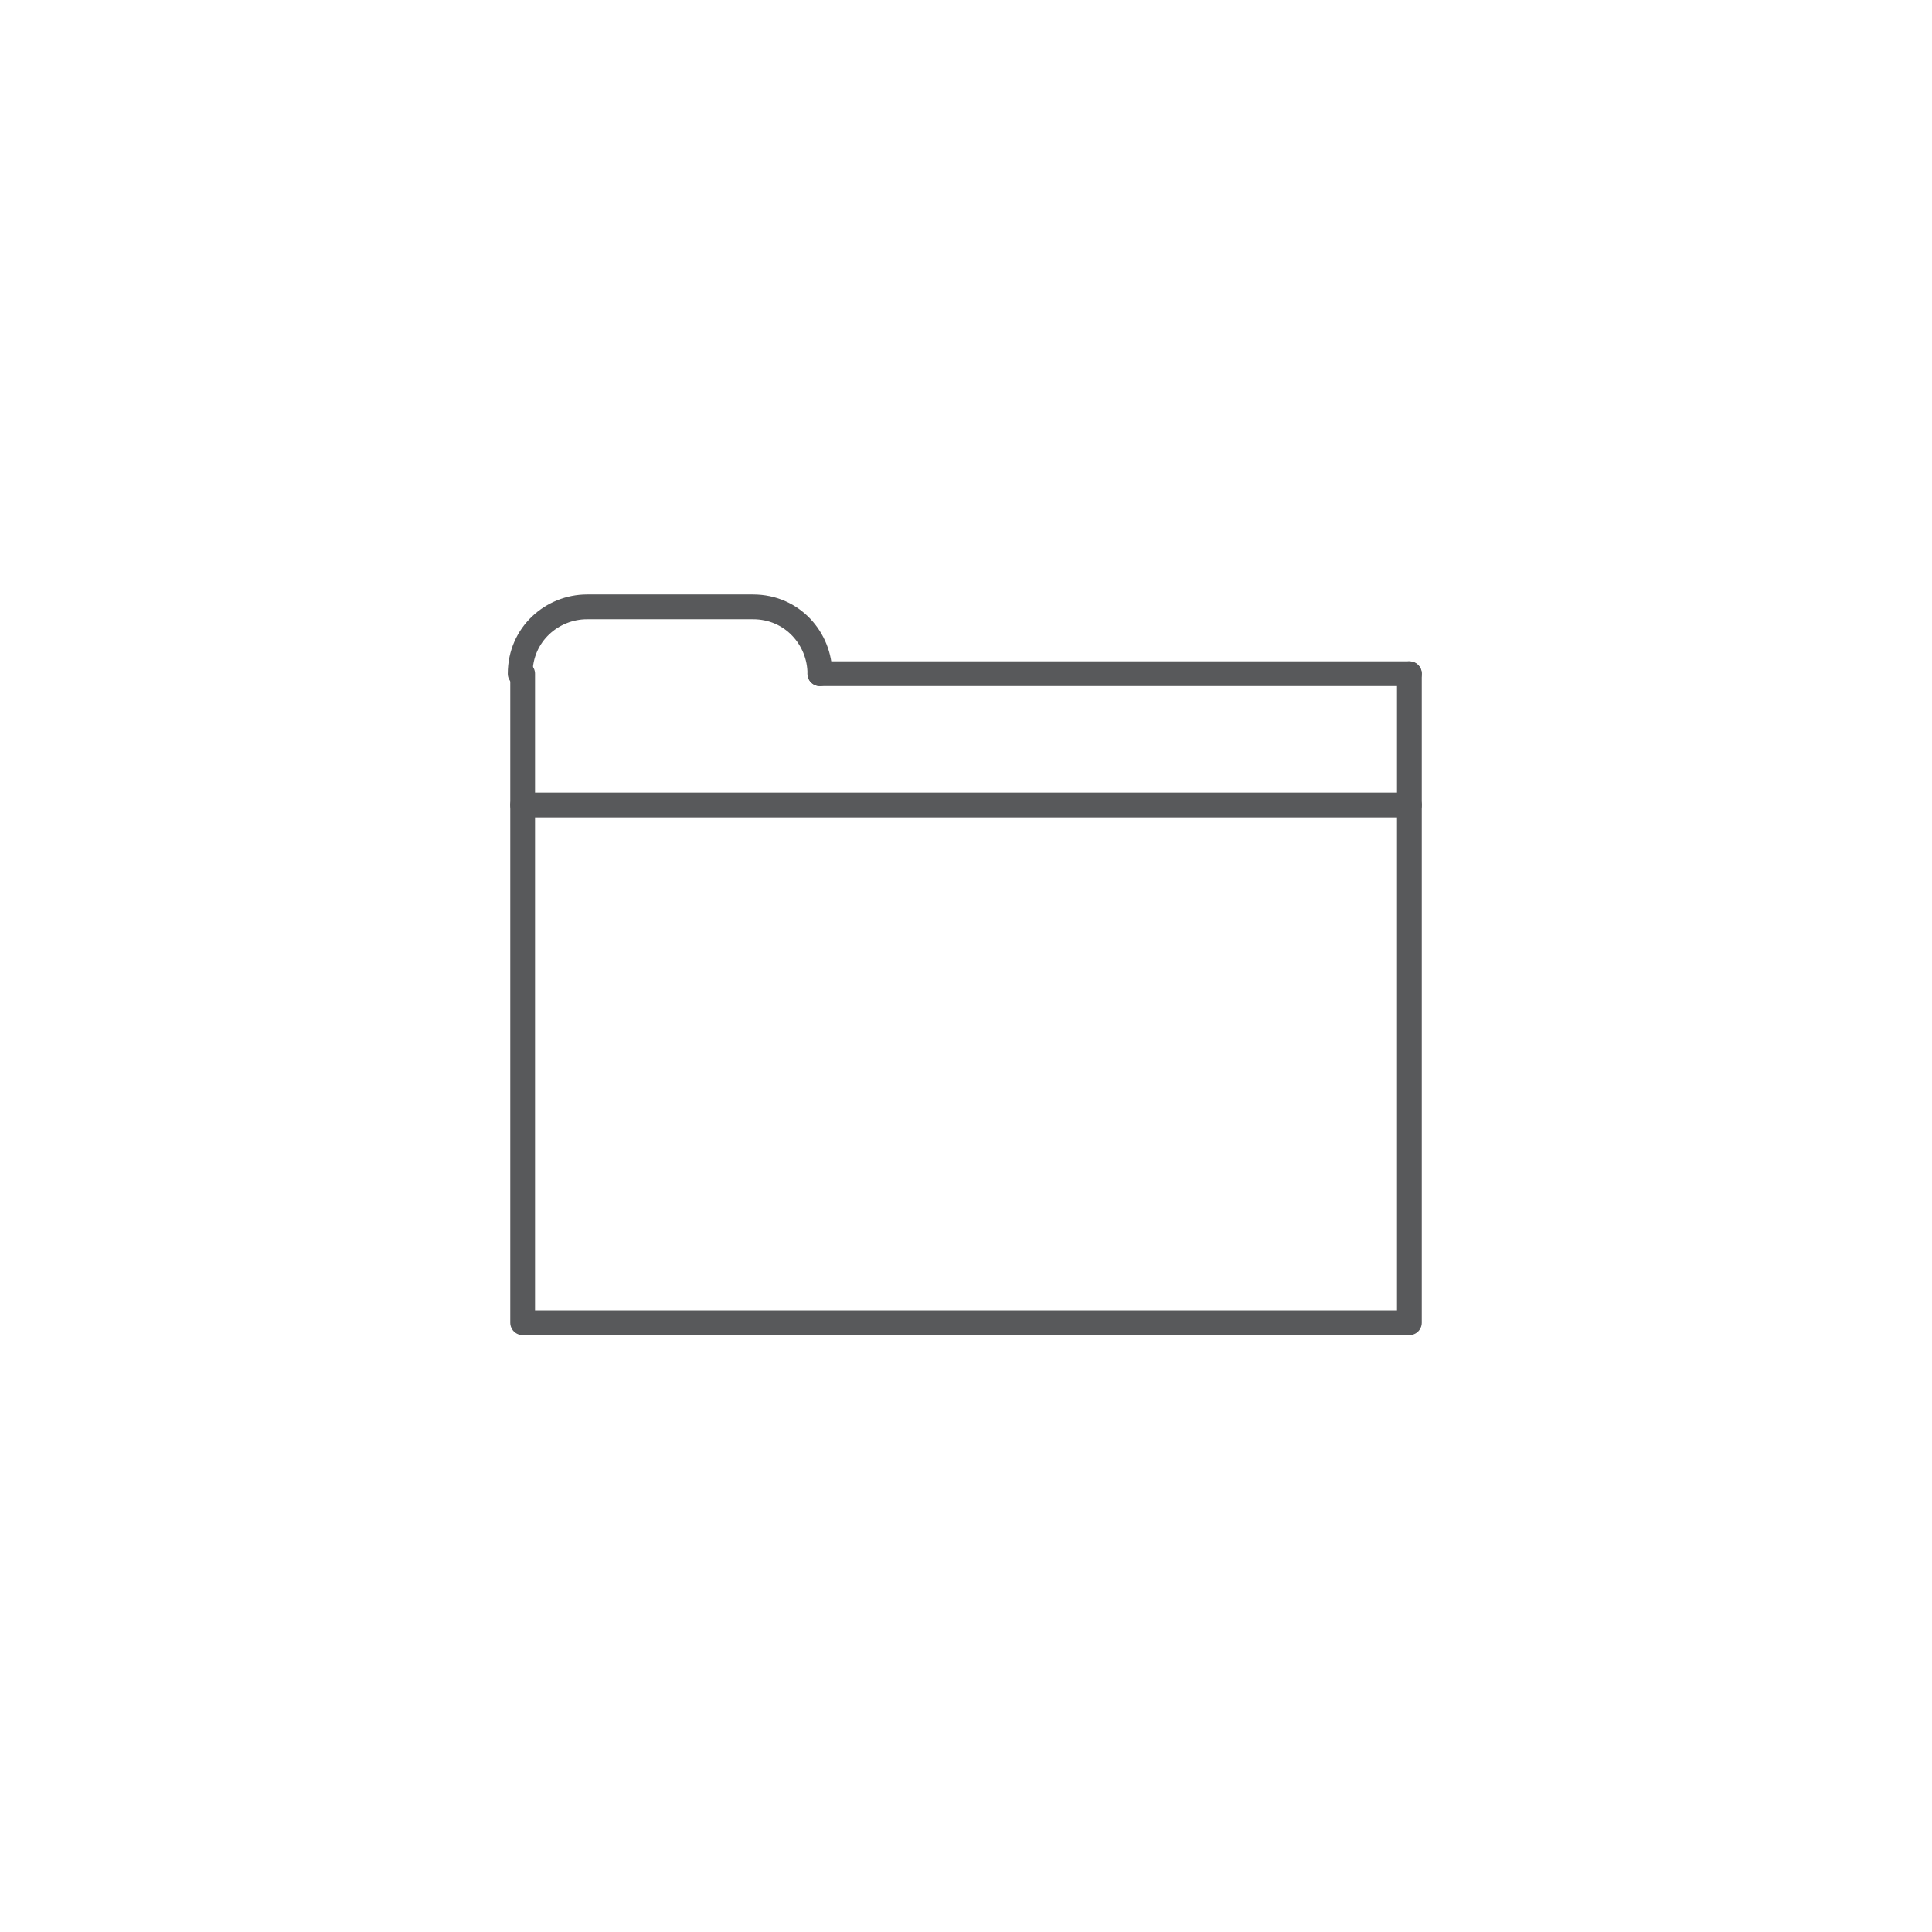
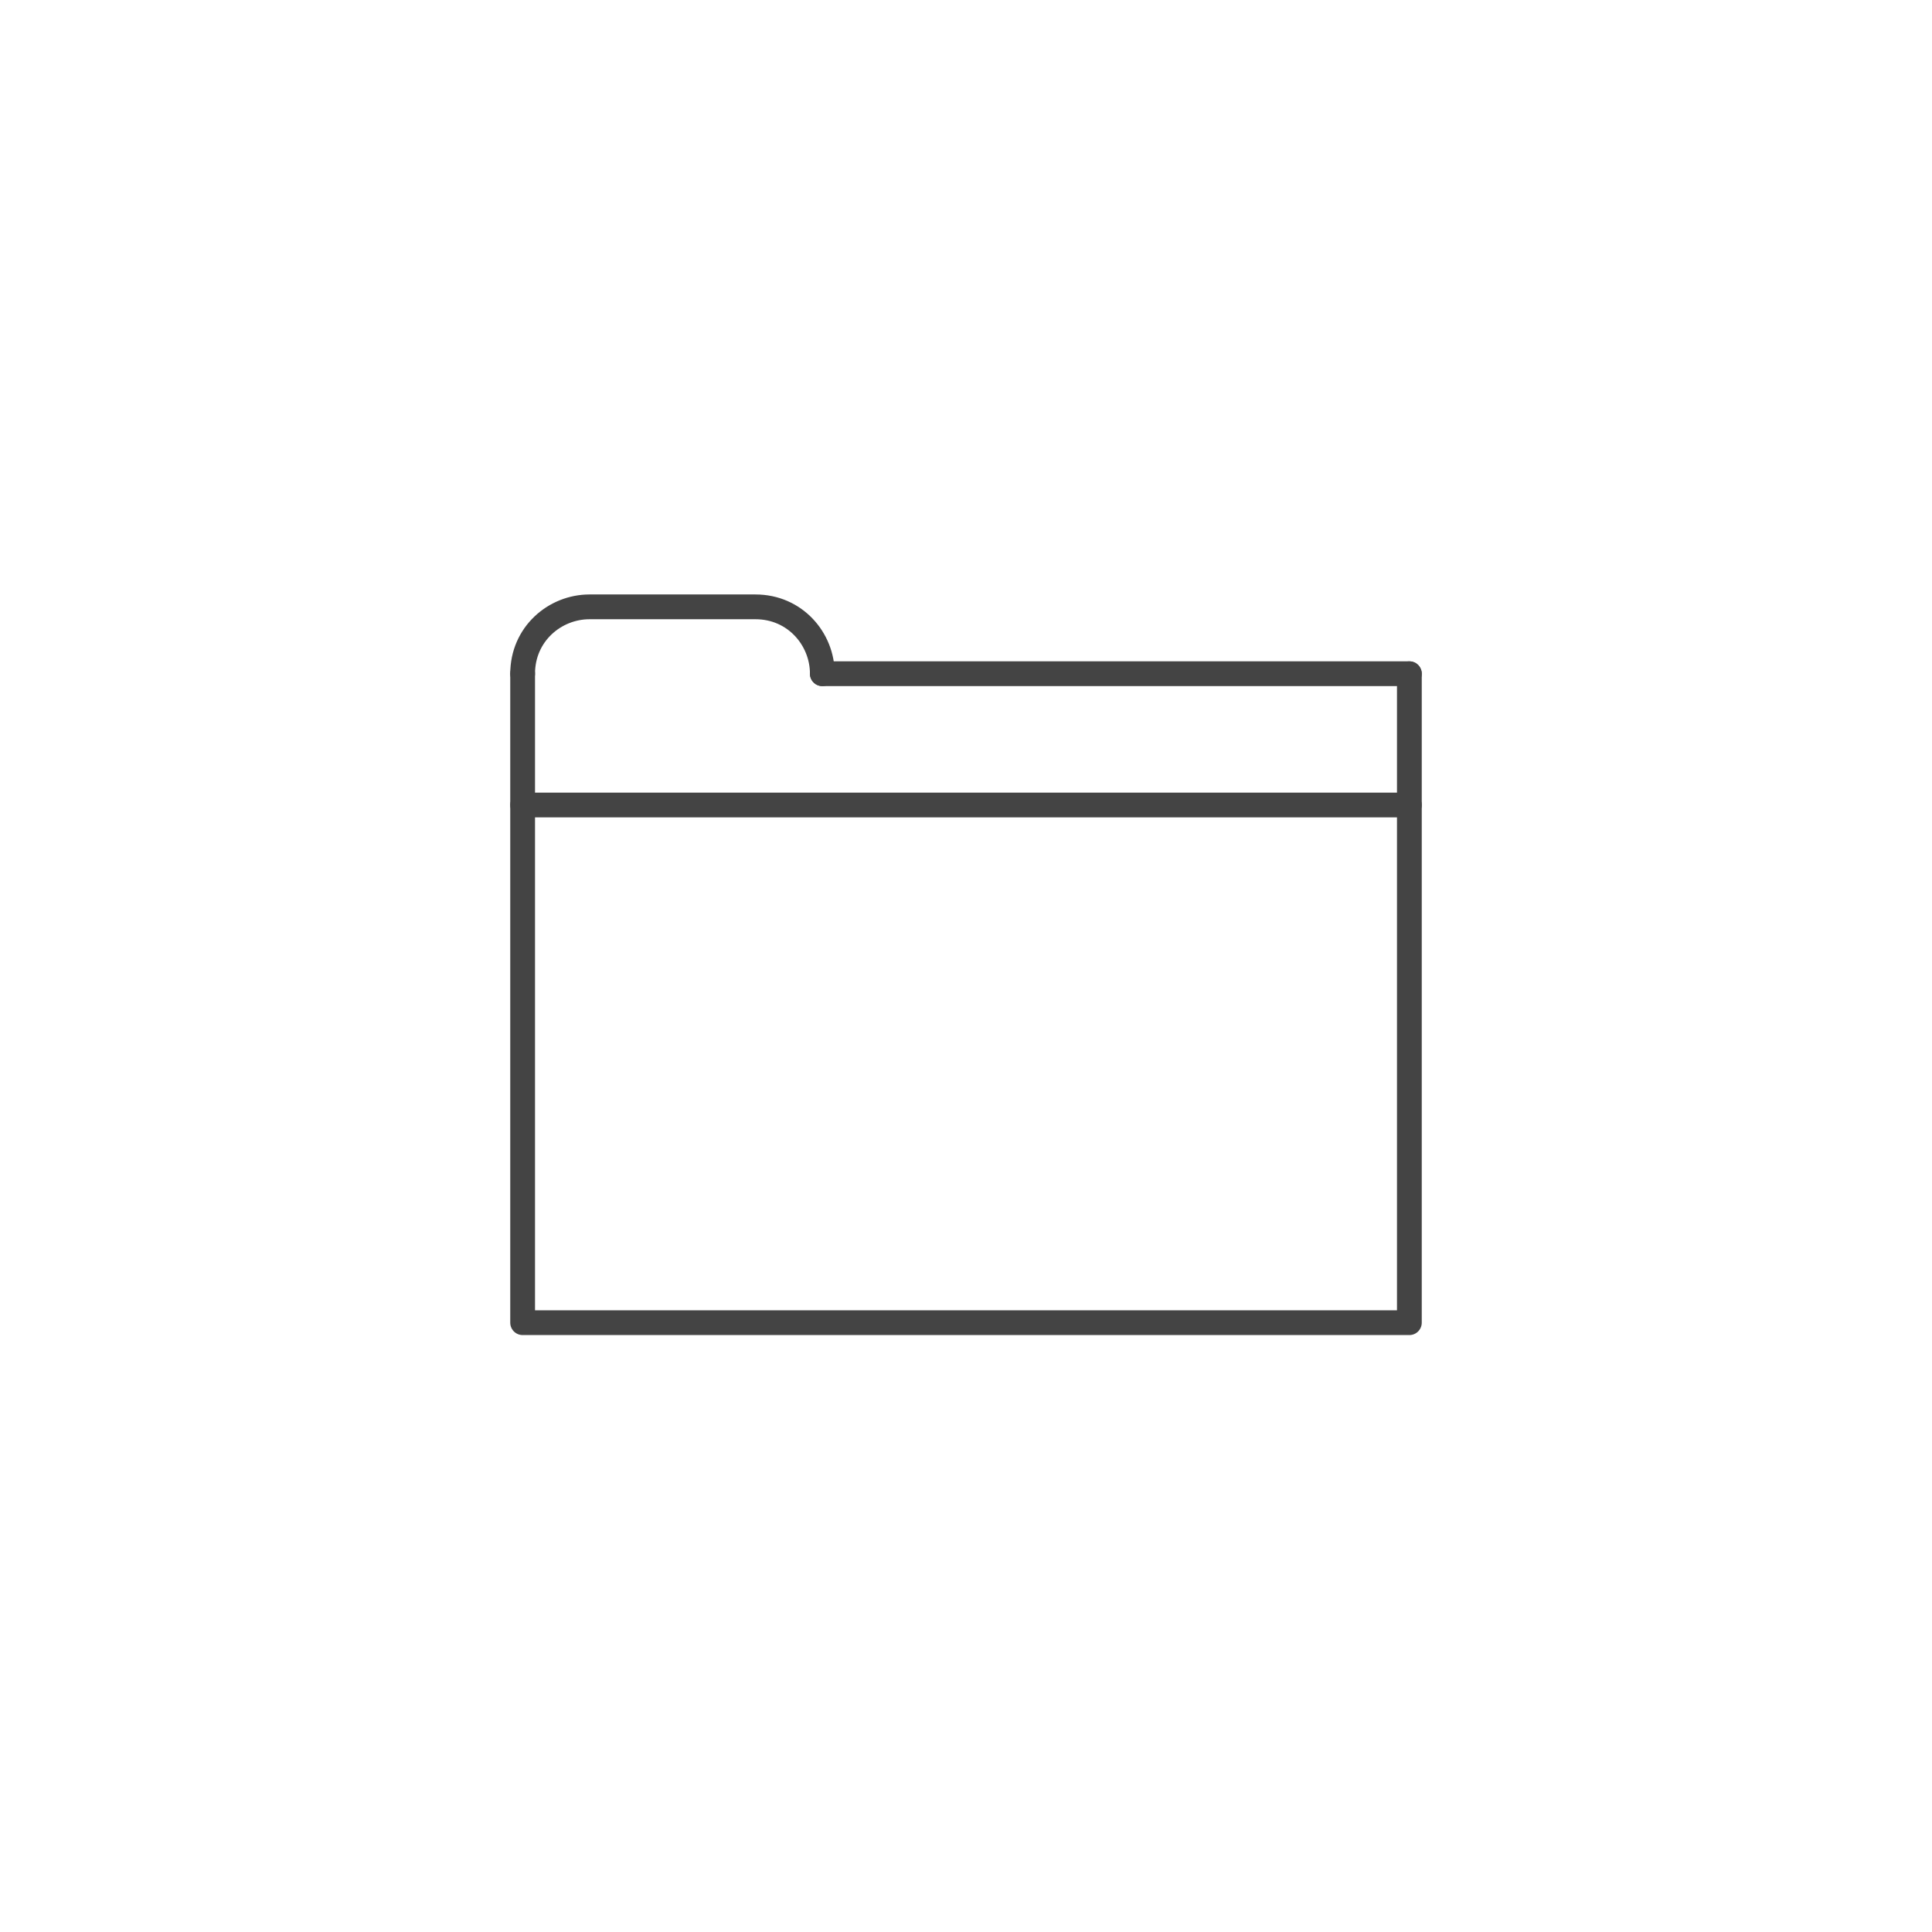
<svg xmlns="http://www.w3.org/2000/svg" version="1.1" id="Layer_1" x="0px" y="0px" viewBox="0 0 78 78" style="enable-background:new 0 0 78 78;" xml:space="preserve">
  <style type="text/css">
- 	.st0{fill:none;stroke:#58595B;stroke-linecap:round;stroke-linejoin:round;stroke-miterlimit:10;}
+ 	.st0{fill:none;stroke:#444;stroke-linecap:round;stroke-linejoin:round;stroke-miterlimit:10;}
</style>
  <polyline class="st0" points="56.9,27.2 56.9,53.4 21.1,53.4 21.1,27.2 " />
-   <path class="st0" d="M33.1,27.2L33.1,27.2c0-1.4-1.1-2.7-2.7-2.7h-6.7c-1.4,0-2.7,1.1-2.7,2.7l0,0" />
+   <path class="st0" d="M33.2,27.2L33.2,27.2c0-1.4-1.1-2.7-2.7-2.7h-6.7c-1.4,0-2.7,1.1-2.7,2.7l0,0" />
  <line class="st0" x1="21.1" y1="32.5" x2="56.9" y2="32.5" />
-   <line class="st0" x1="33.1" y1="27.2" x2="56.9" y2="27.2" />
+   <line class="st0" x1="33.2" y1="27.2" x2="56.9" y2="27.2" />
</svg>
